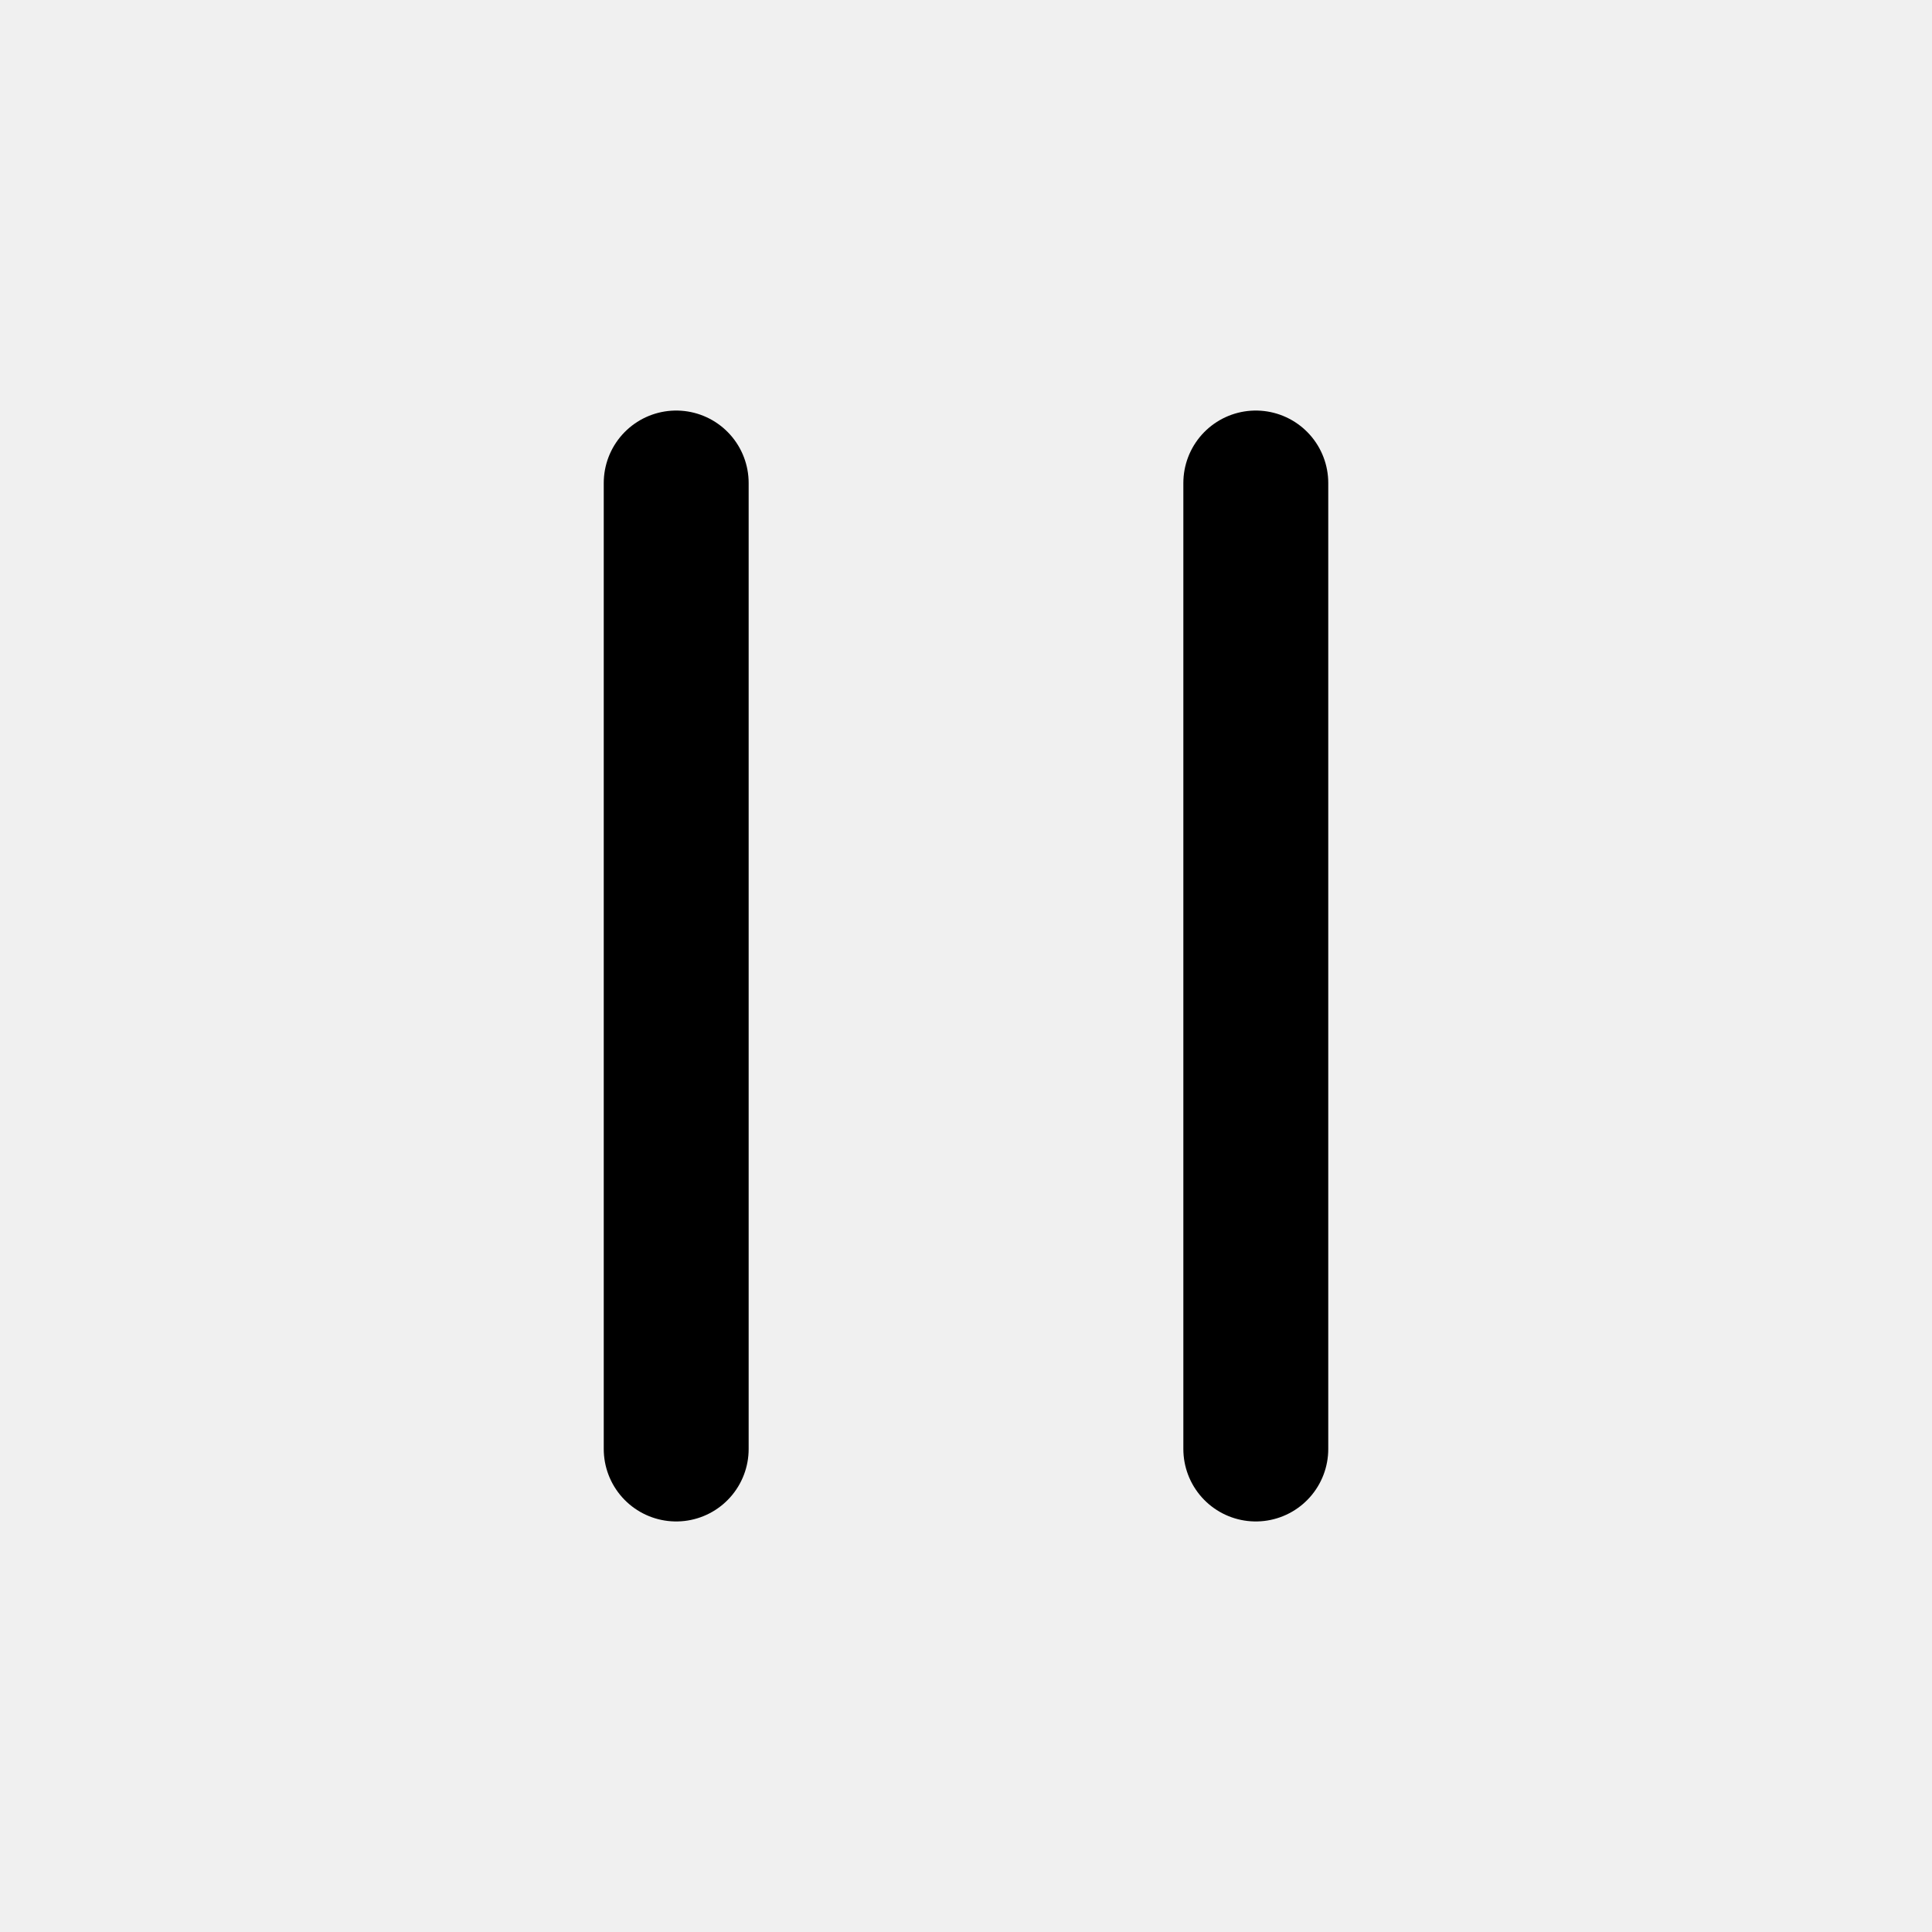
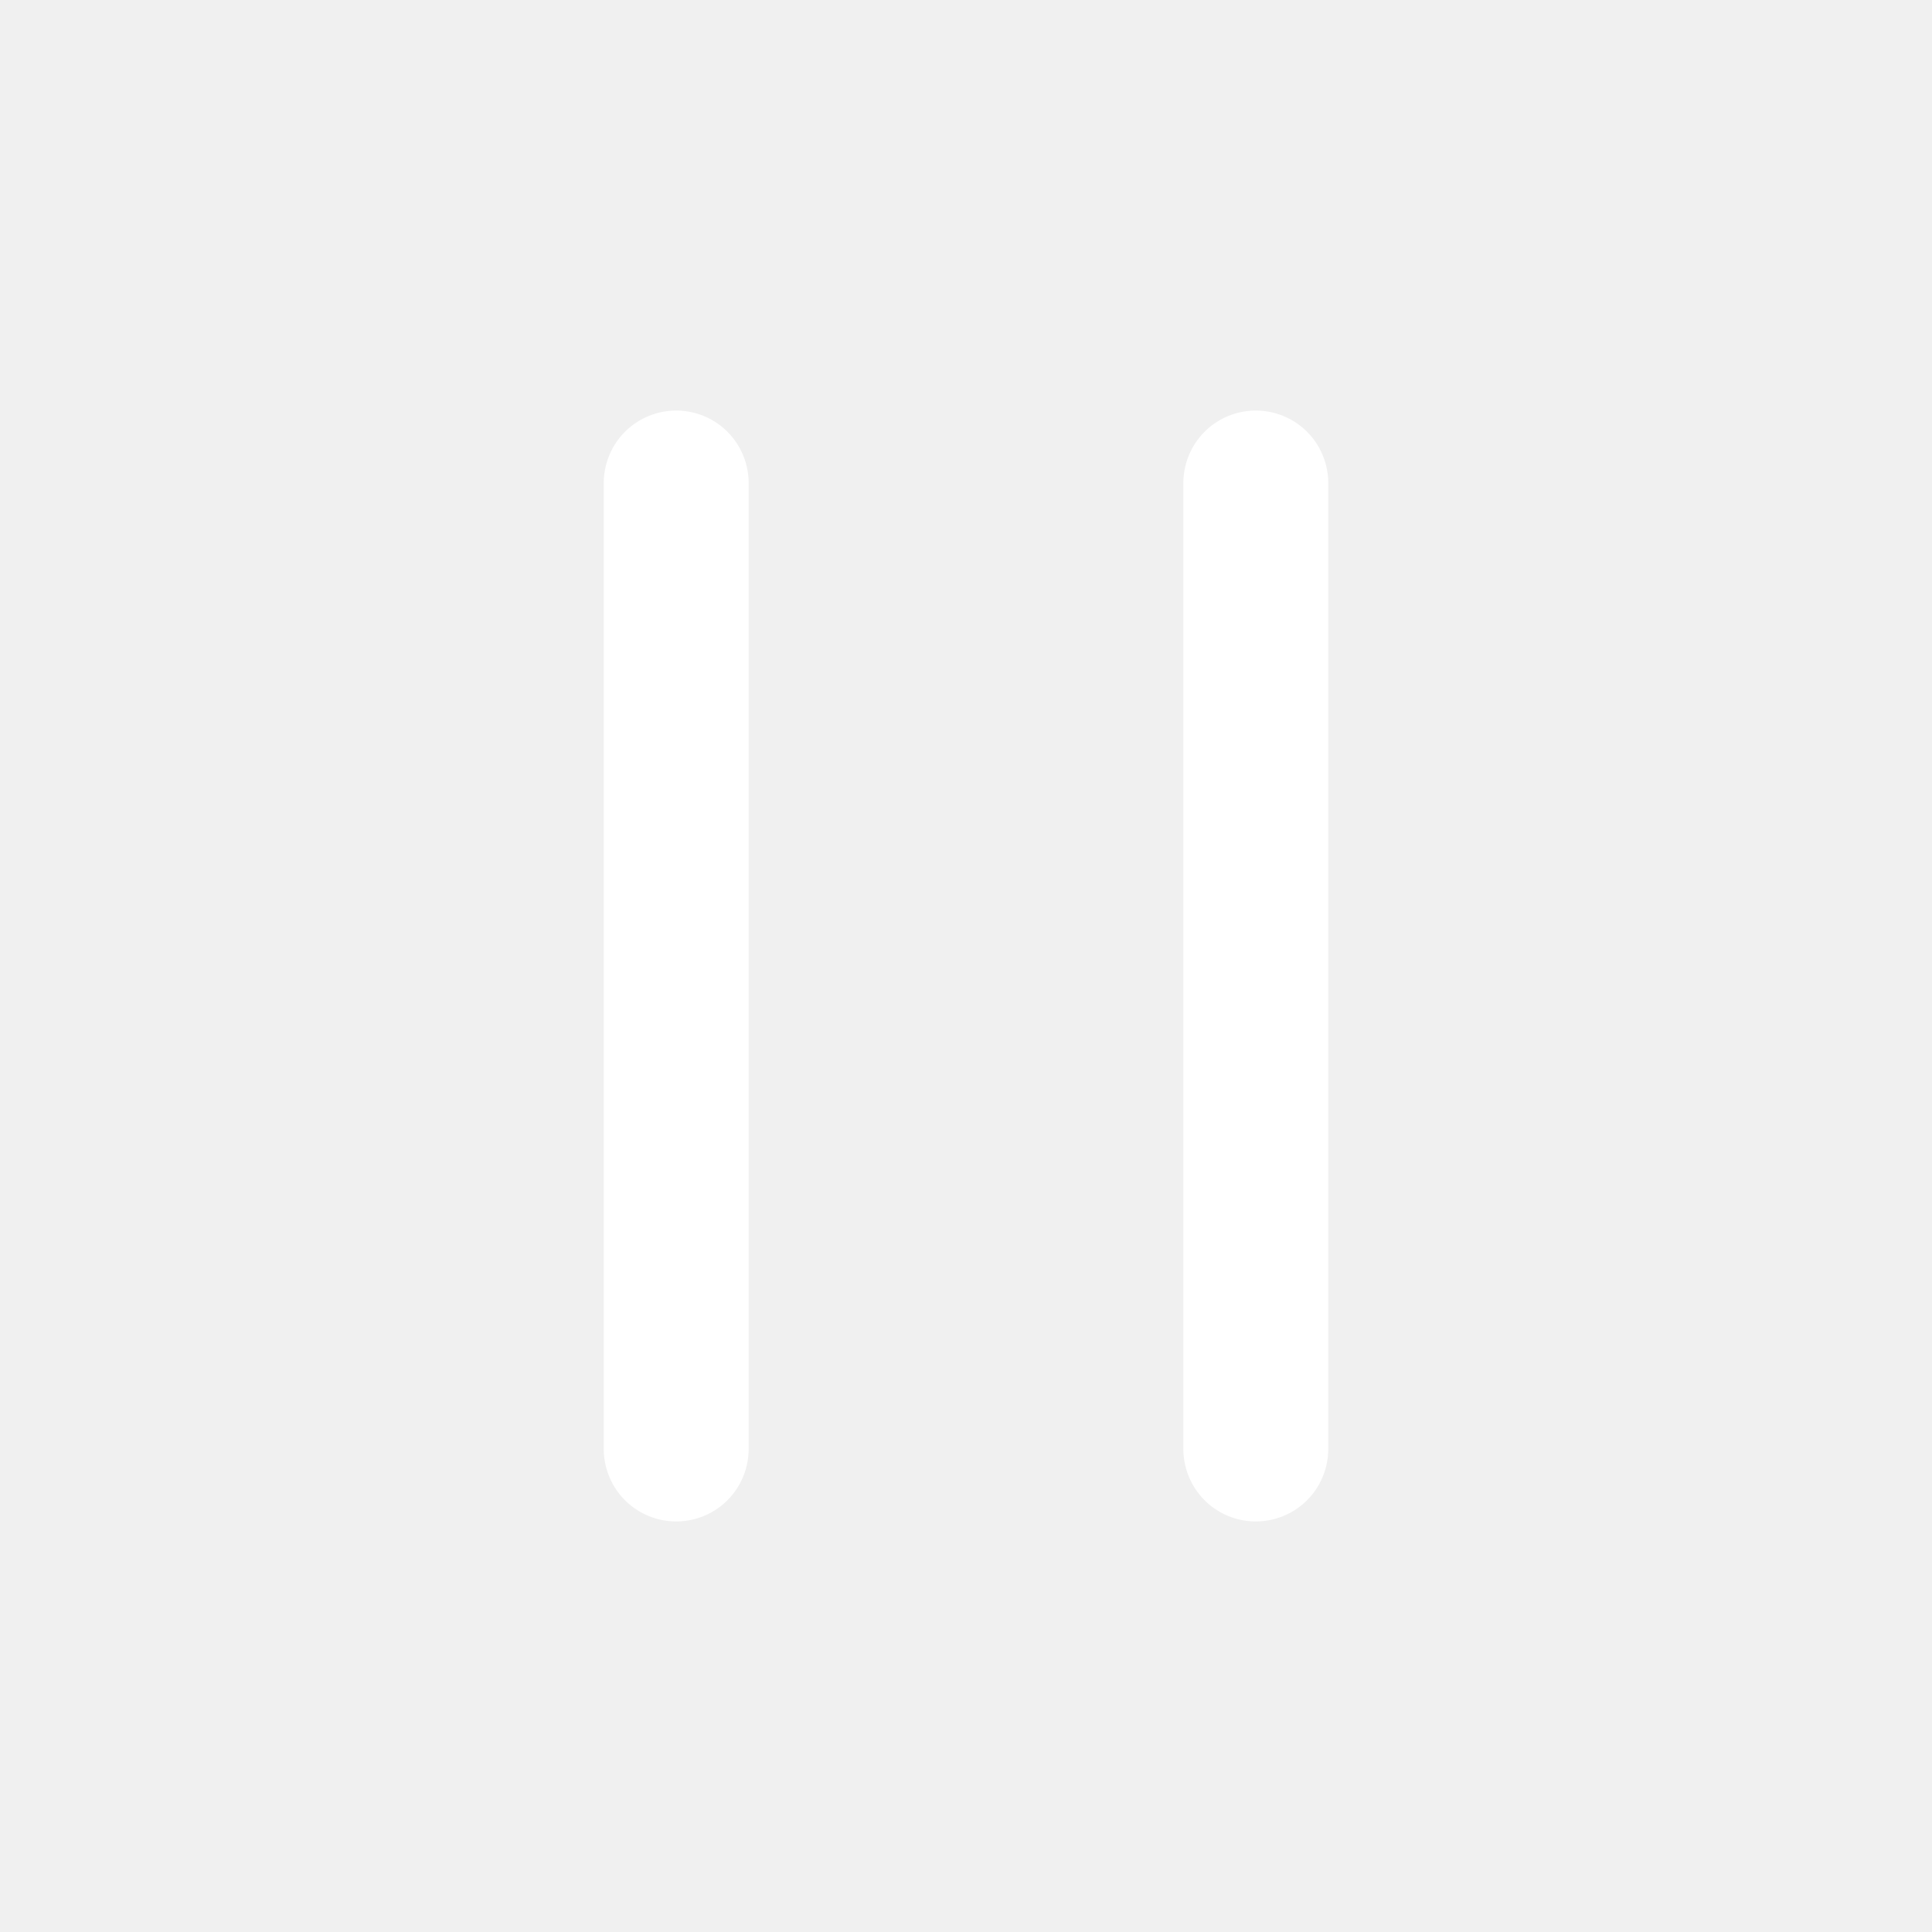
<svg xmlns="http://www.w3.org/2000/svg" width="20" height="20" fill="none">
-   <g clip-path="url(#a)" stroke="#000" stroke-width="1.5" stroke-linecap="round" stroke-linejoin="round">
+   <g clip-path="url(#a)" stroke="#fff" stroke-width="1.5" stroke-linecap="round" stroke-linejoin="round">
    <path d="M13 5v10M7 5v10" />
  </g>
  <defs>
    <clipPath id="a">
      <path fill="#fff" d="M0 0h20v20H0z" />
    </clipPath>
  </defs>
</svg>
